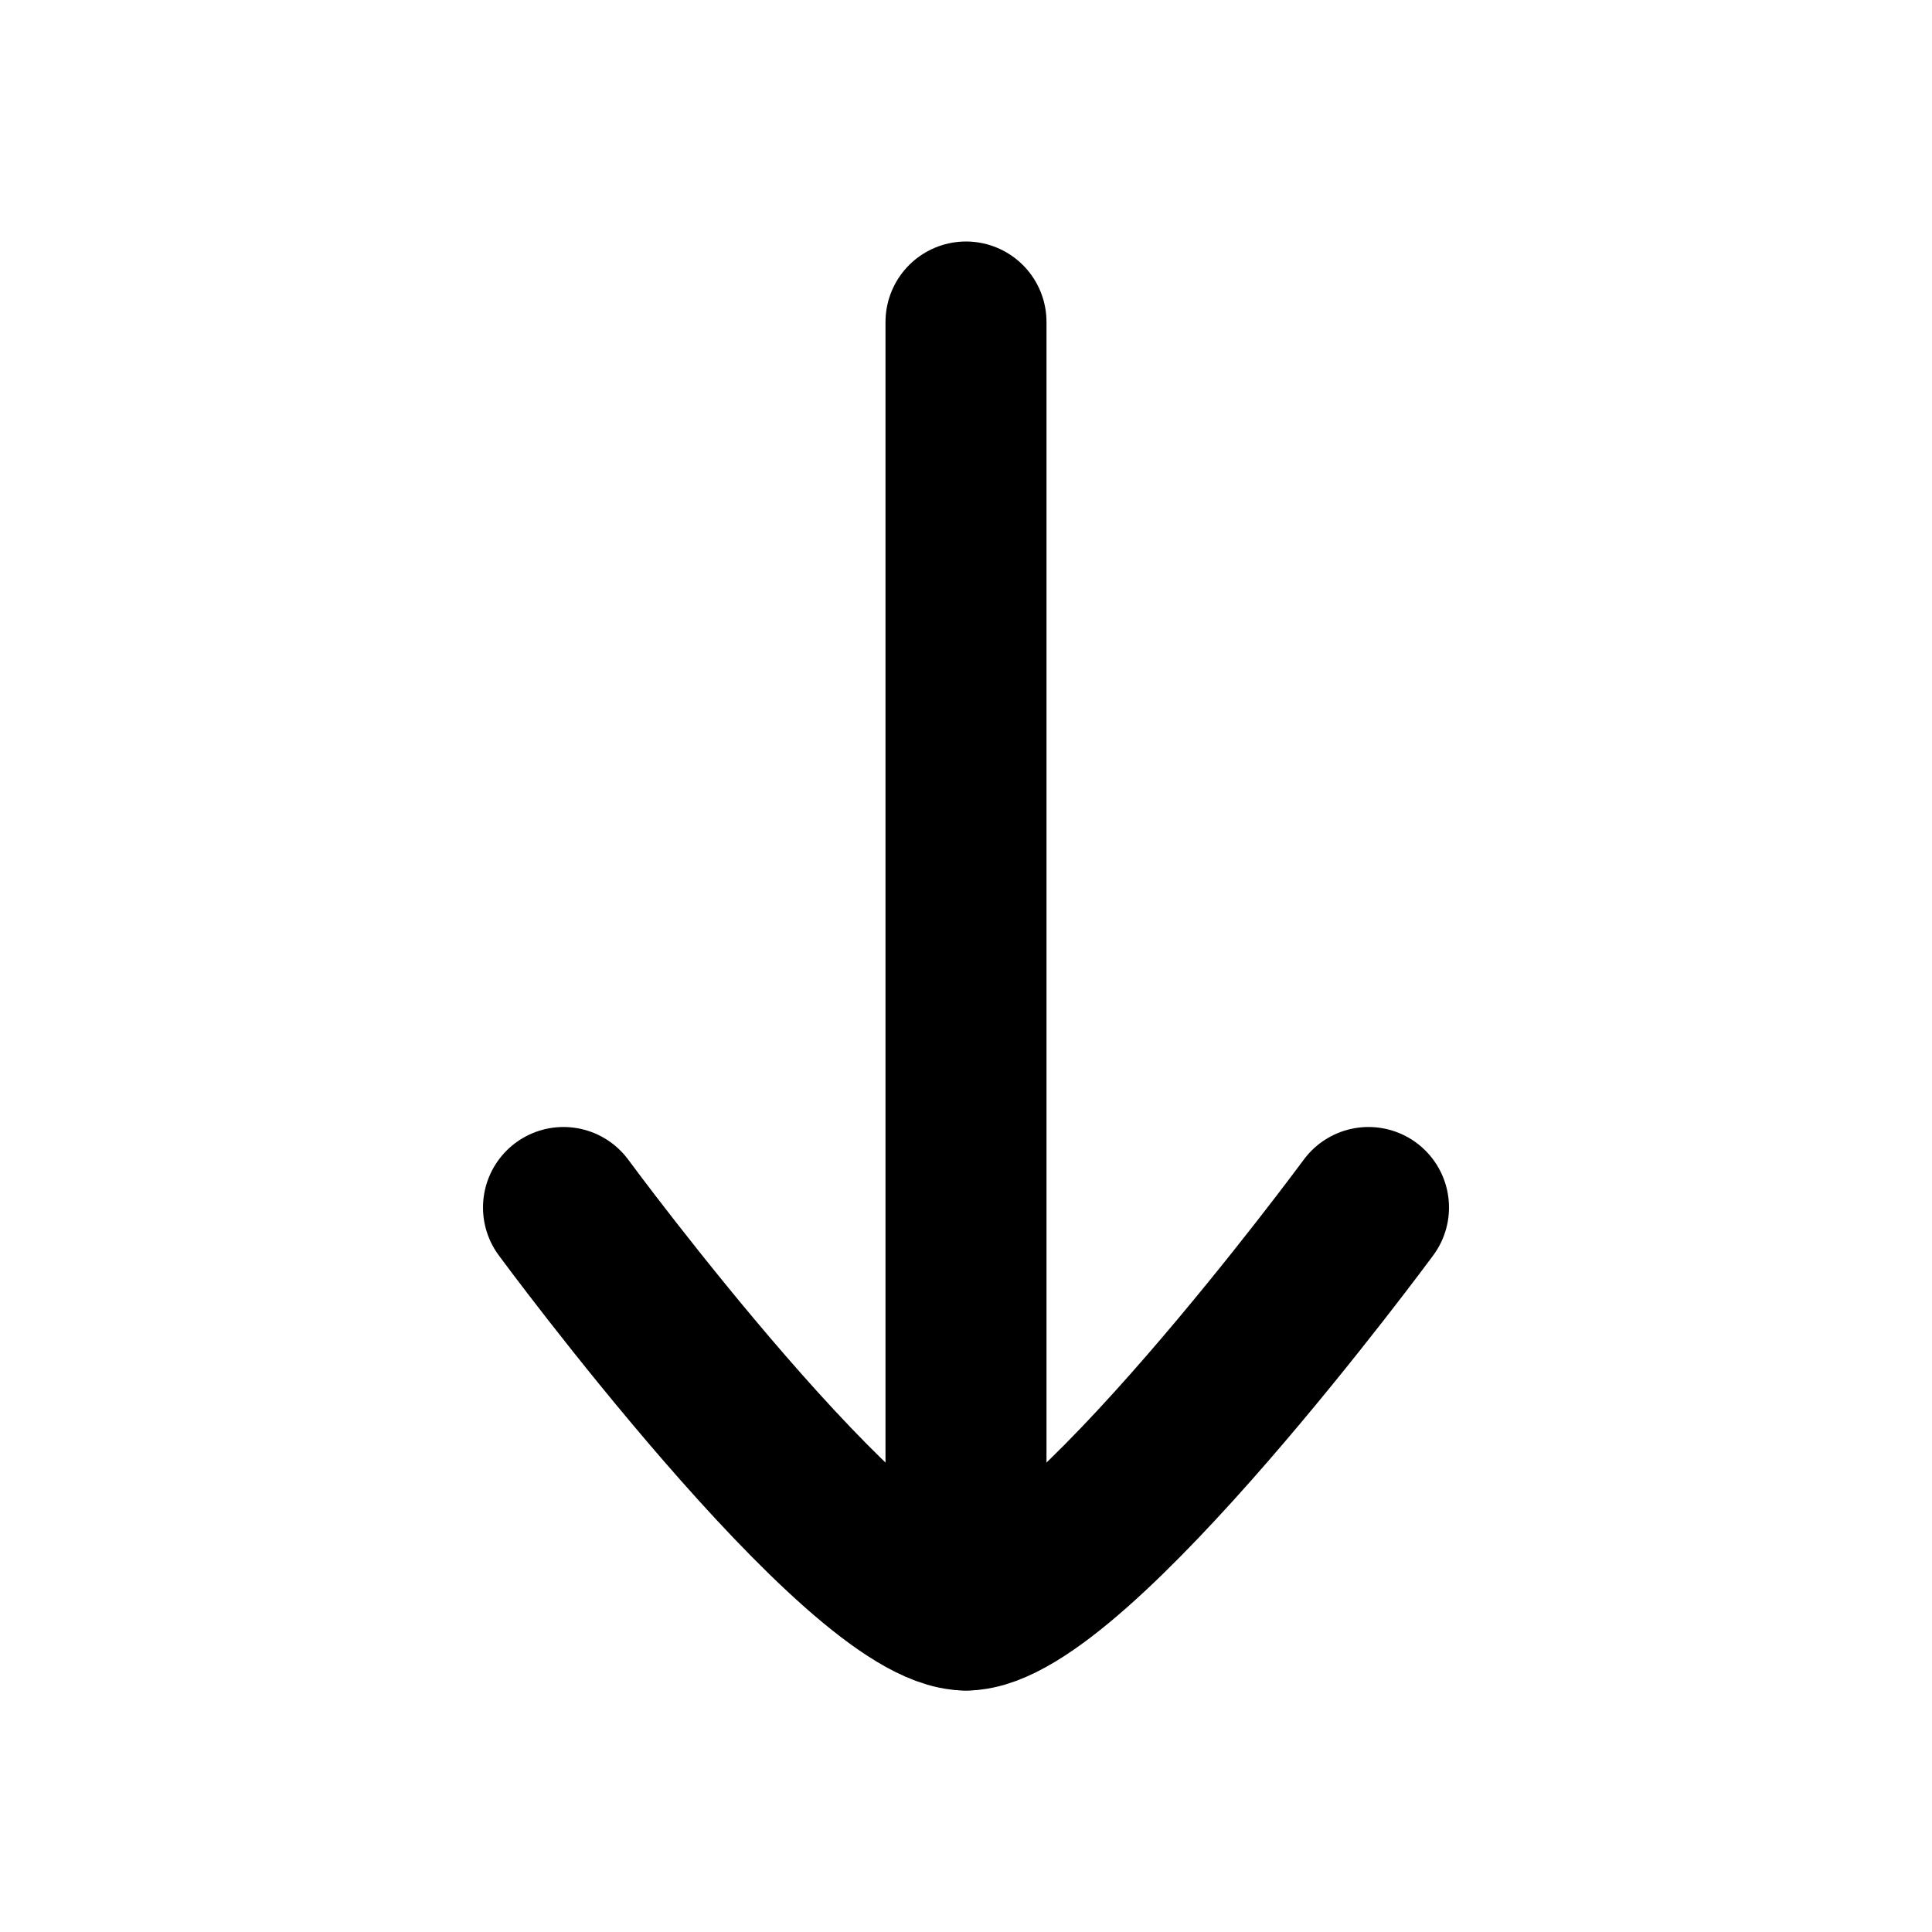
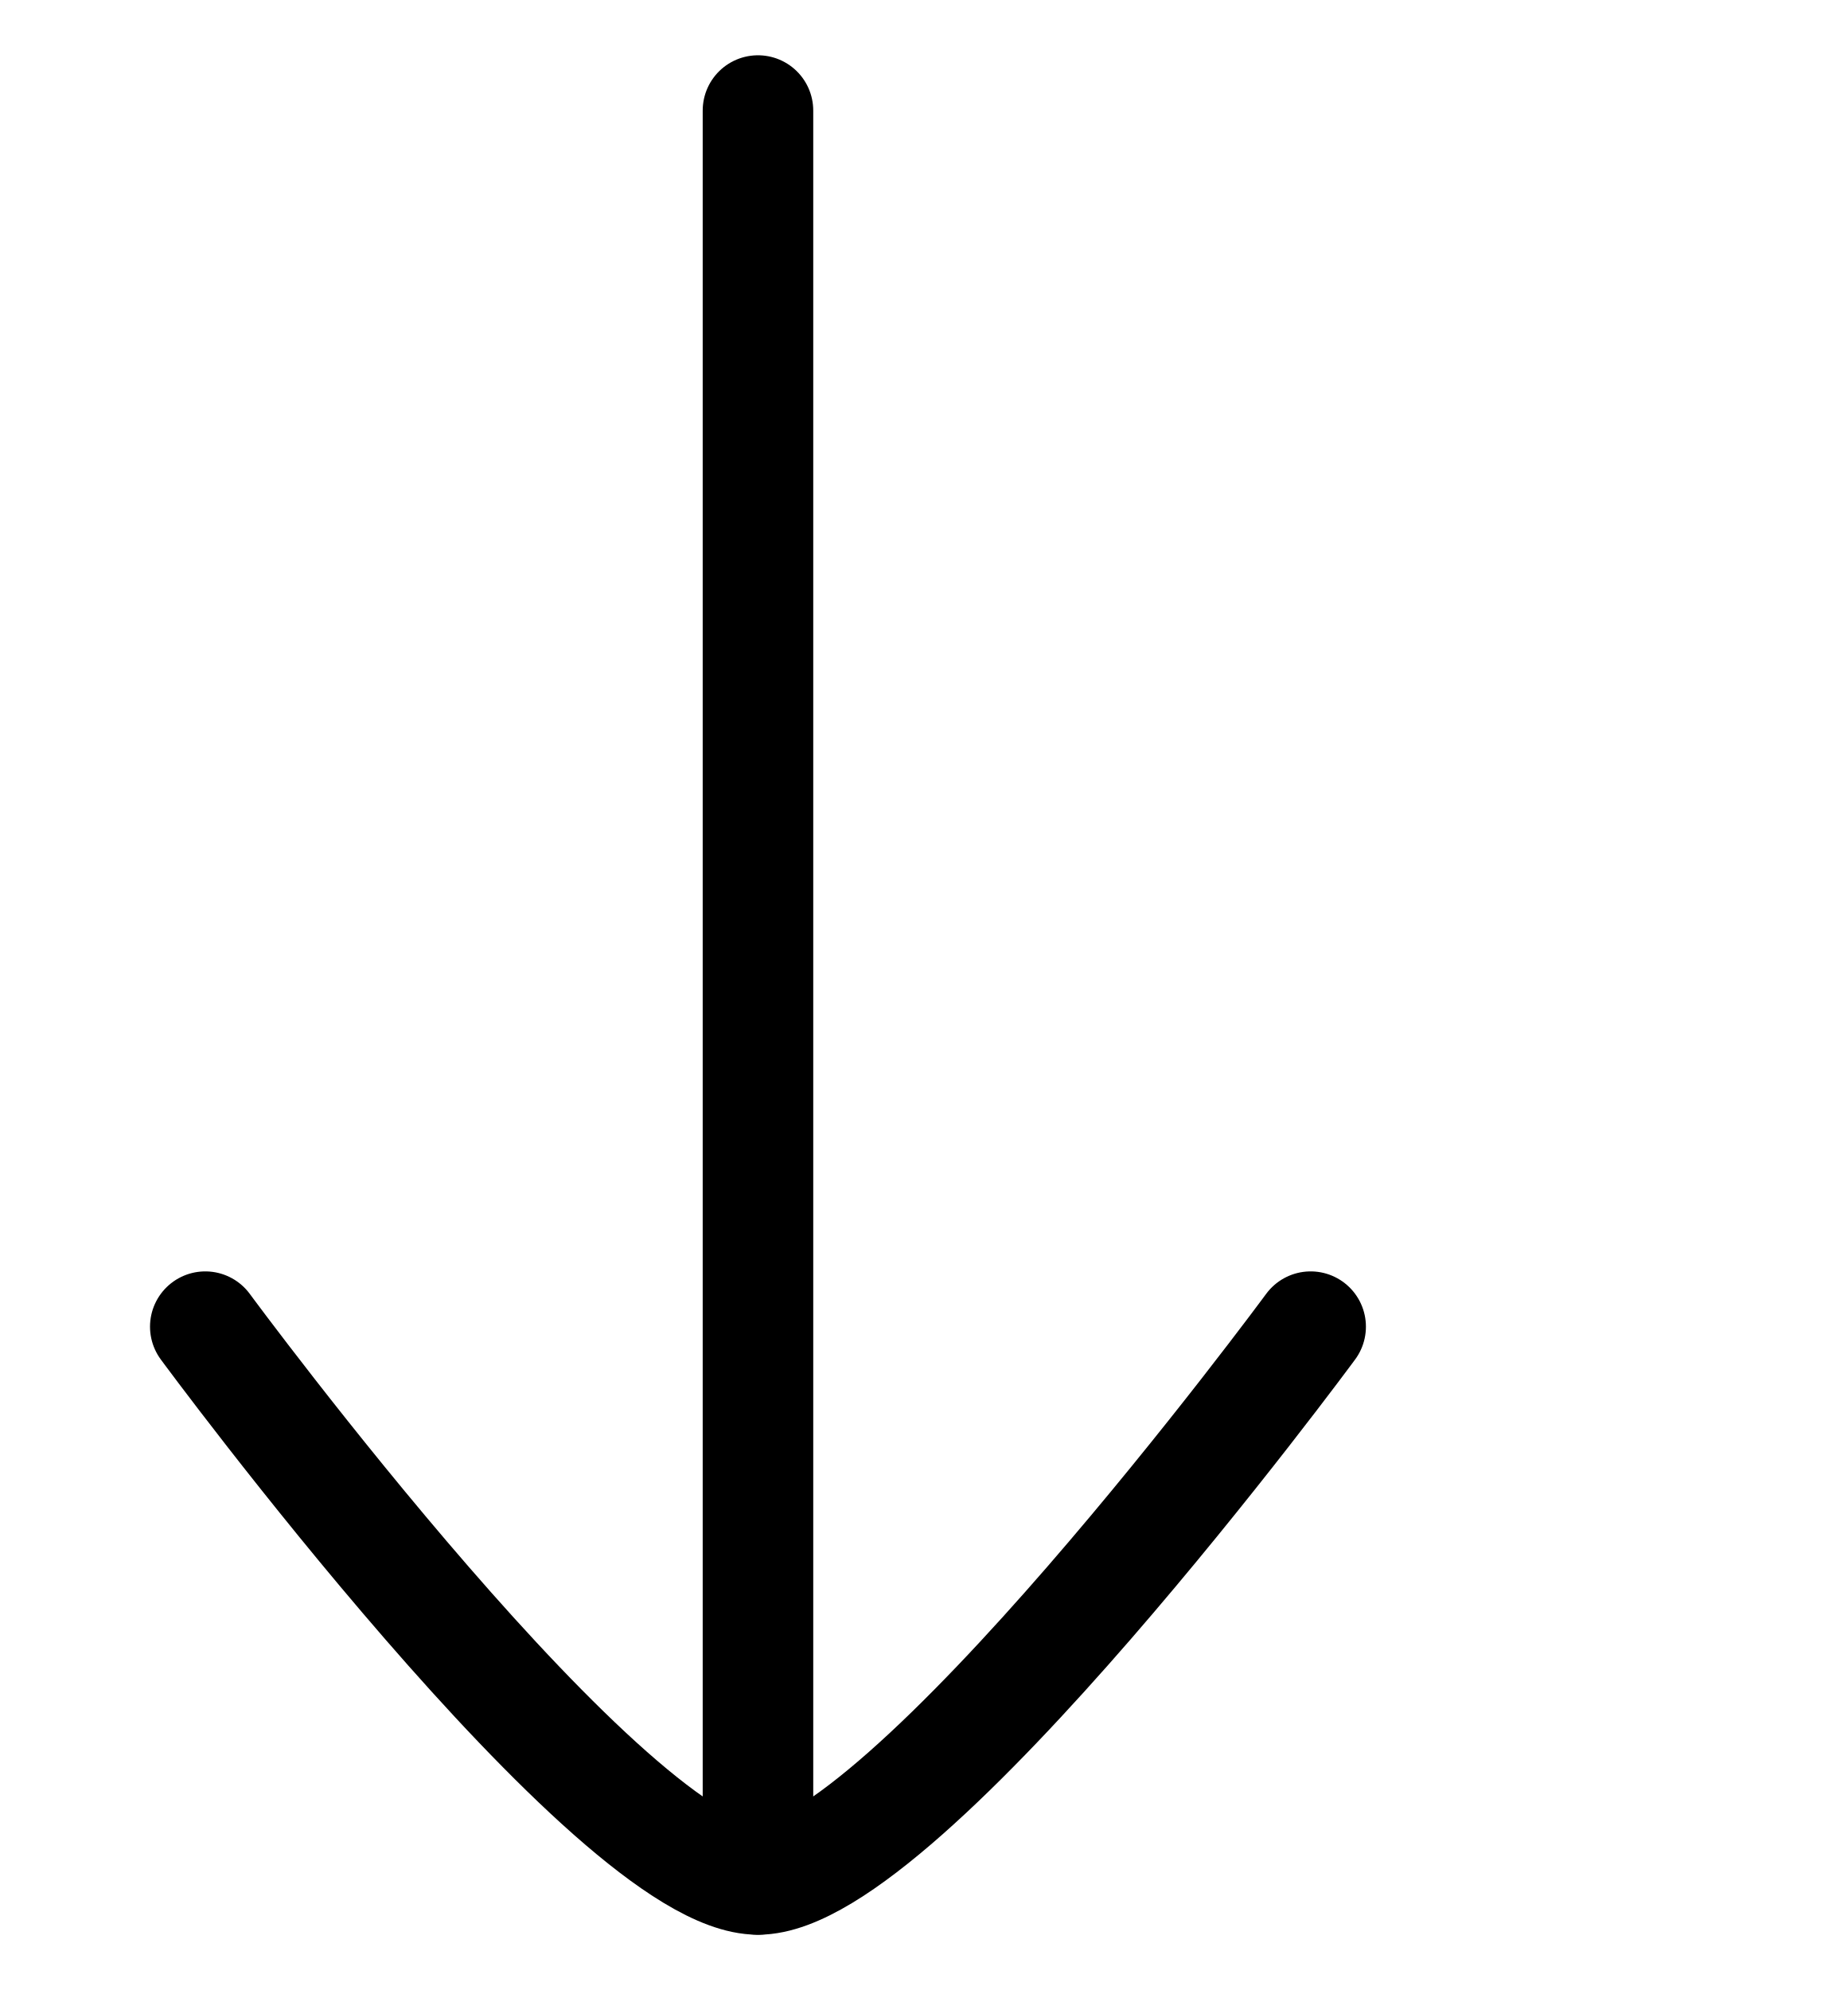
- <svg xmlns="http://www.w3.org/2000/svg" viewBox="0 0 24 24" width="16" height="16" color="#000000" fill="none">
-   <path d="M12 20L12 4" stroke="currentColor" stroke-width="2" stroke-linecap="round" stroke-linejoin="round" />
-   <path d="M17 15C17 15 13.318 20 12 20C10.682 20 7 15 7 15" stroke="currentColor" stroke-width="2" stroke-linecap="round" stroke-linejoin="round" />
+ <svg xmlns="http://www.w3.org/2000/svg" width="13" height="14" viewBox="0 0 15 18" fill="none">
+   <path d="M6 17L6 1" stroke="black" stroke-width="1" stroke-linecap="round" stroke-linejoin="round" />
+   <path d="M1 12C1 12 4.682 17 6 17C7.318 17 11 12 11 12" stroke="black" stroke-width="1" stroke-linecap="round" stroke-linejoin="round" />
</svg>
